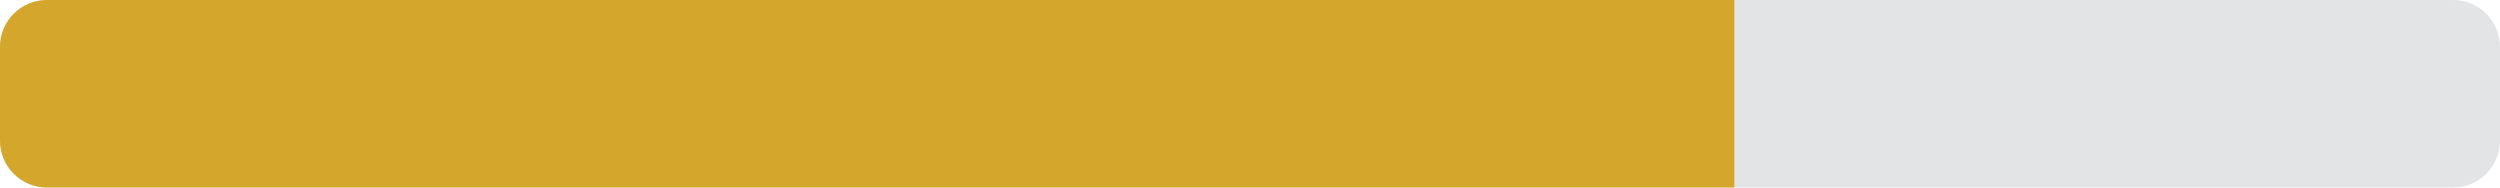
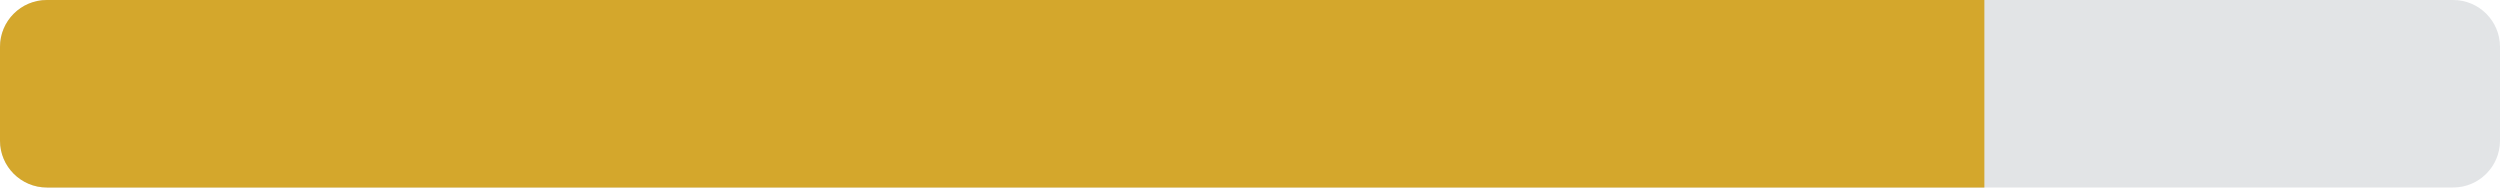
- <svg xmlns="http://www.w3.org/2000/svg" width="160" height="12" viewBox="0 0 160 12" role="img" aria-label="aws dynamodb-table: 27 of 39 variables covered (partial)">
+ <svg xmlns="http://www.w3.org/2000/svg" width="160" height="12" viewBox="0 0 160 12" role="img" aria-label="aws dynamodb-table: 31 of 39 variables covered (partial)">
  <clipPath id="r">
    <rect width="160" height="12" rx="3" />
  </clipPath>
  <g clip-path="url(#r)">
    <rect width="160" height="12" fill="#8c959f" fill-opacity="0.25" />
-     <rect width="111" height="12" fill="#d4a72c" />
+     <rect width="127" height="12" fill="#d4a72c" />
  </g>
</svg>
